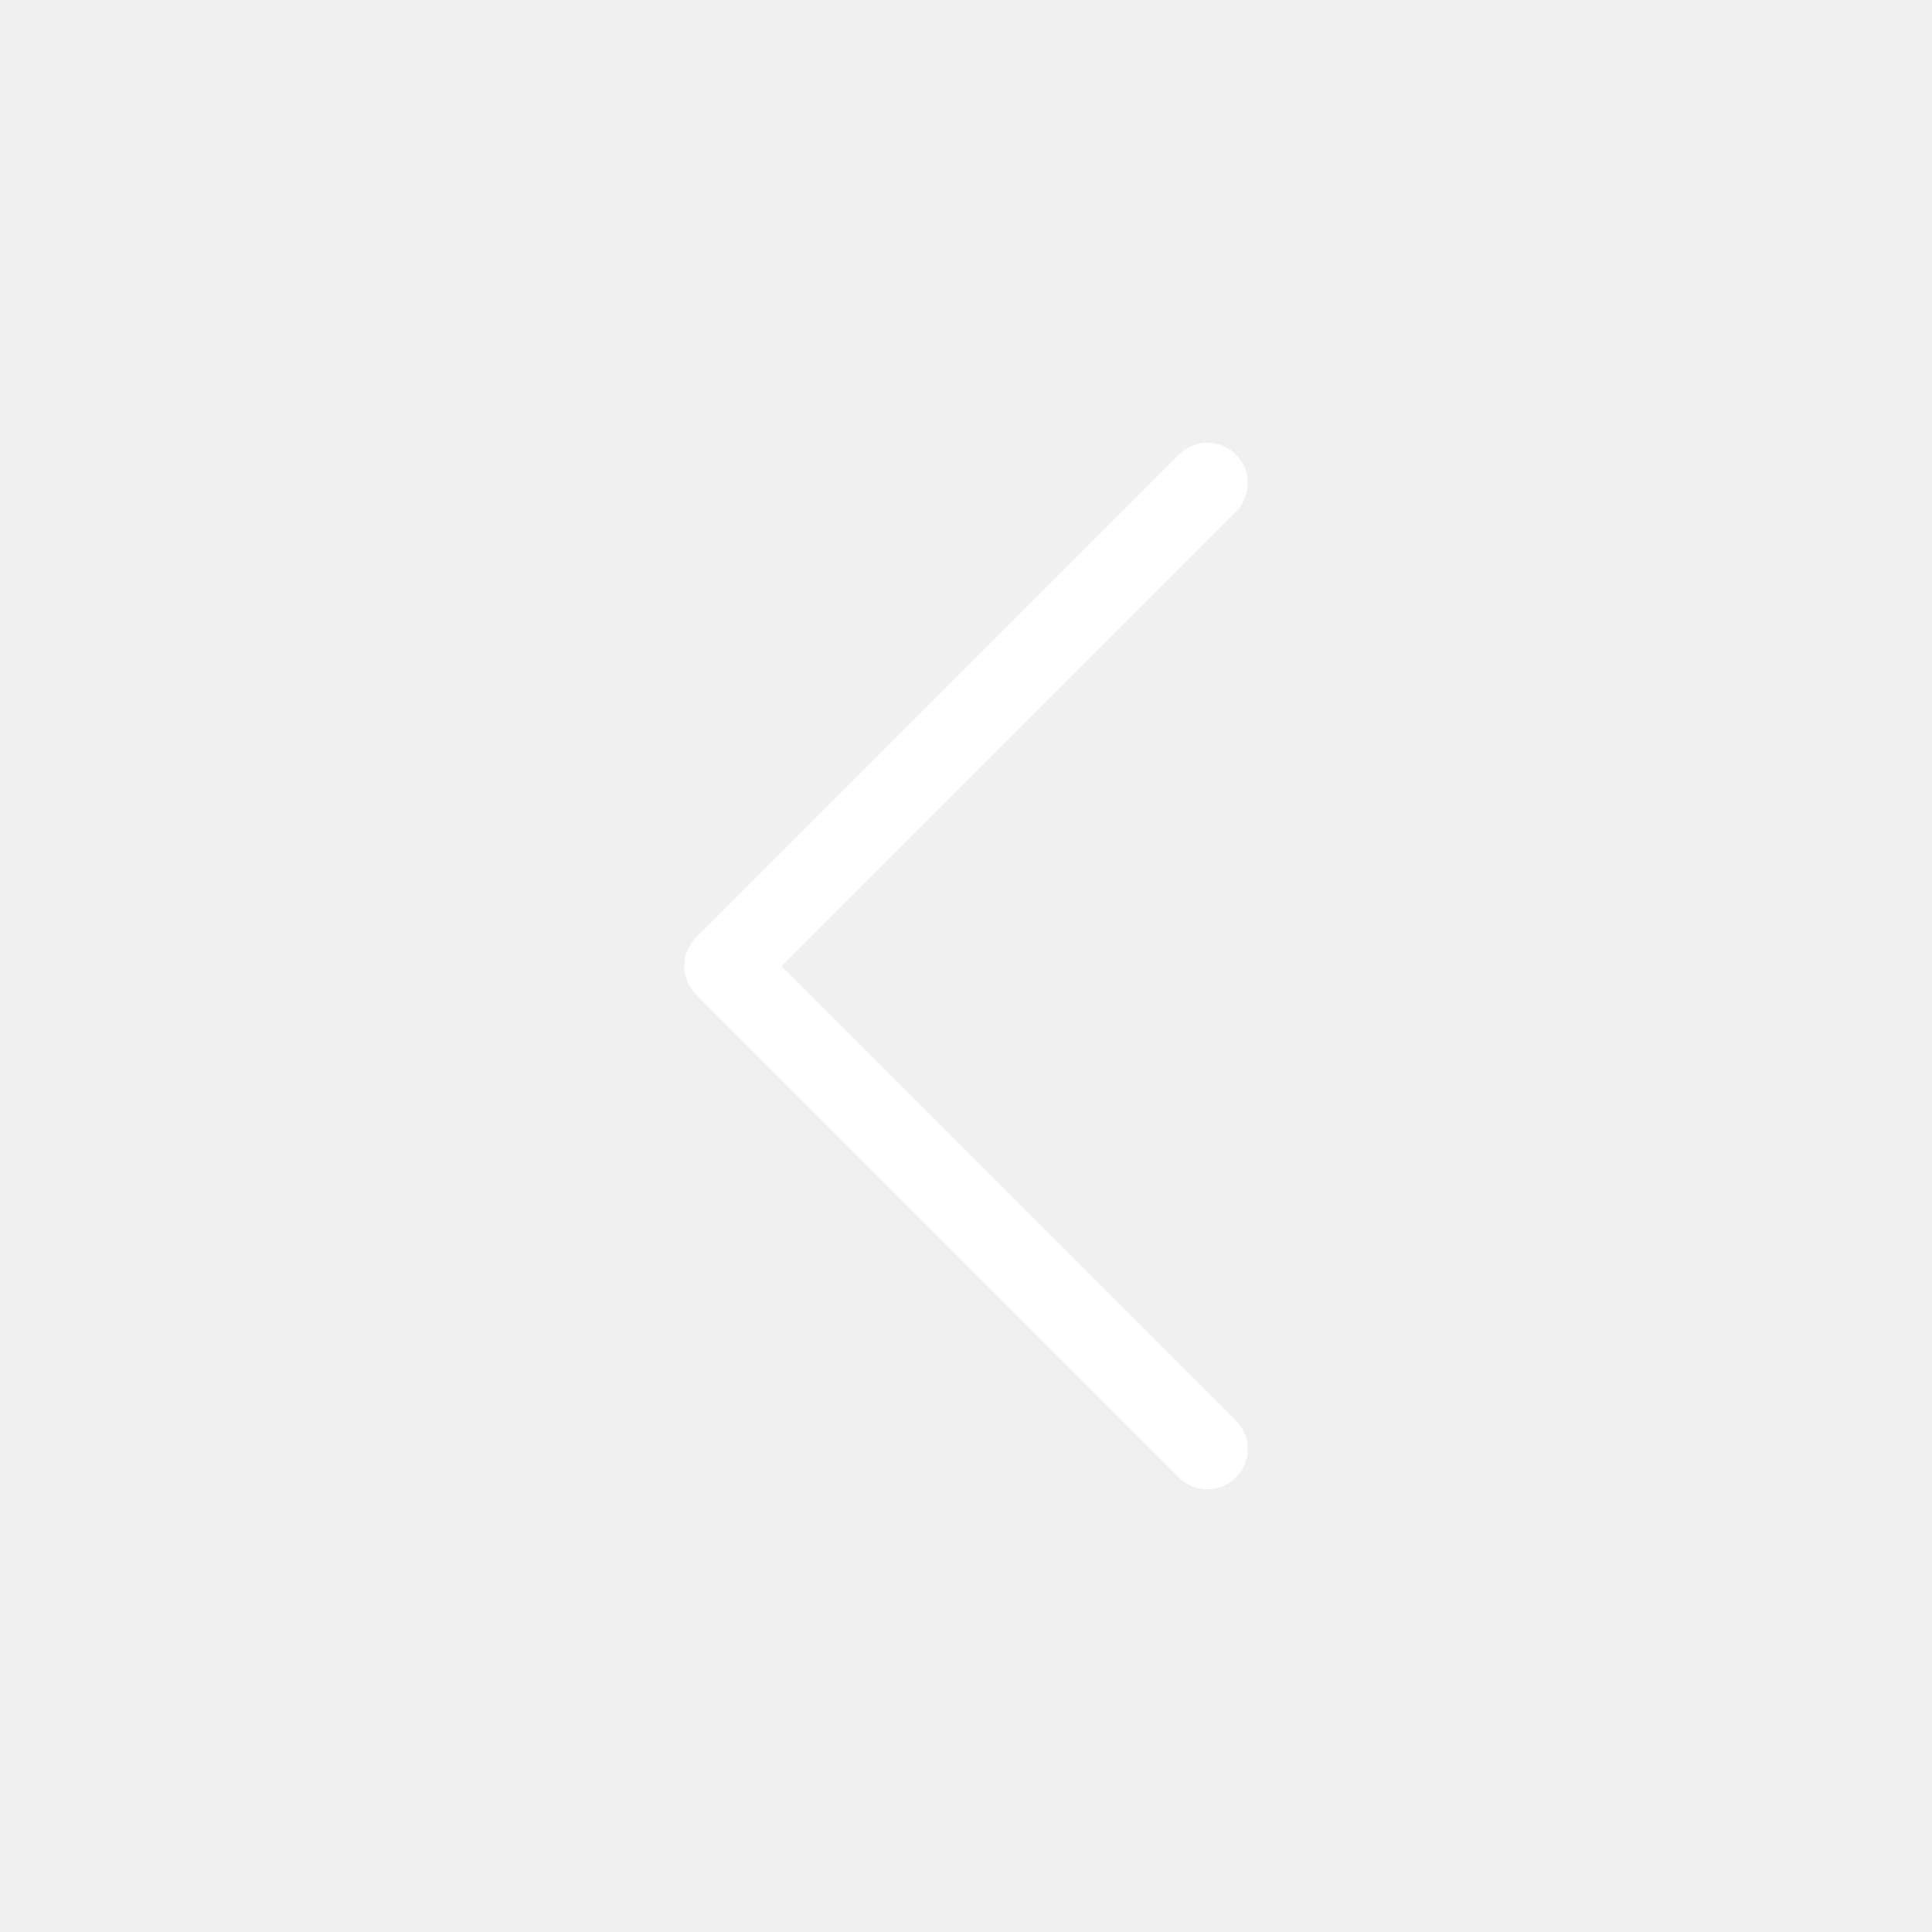
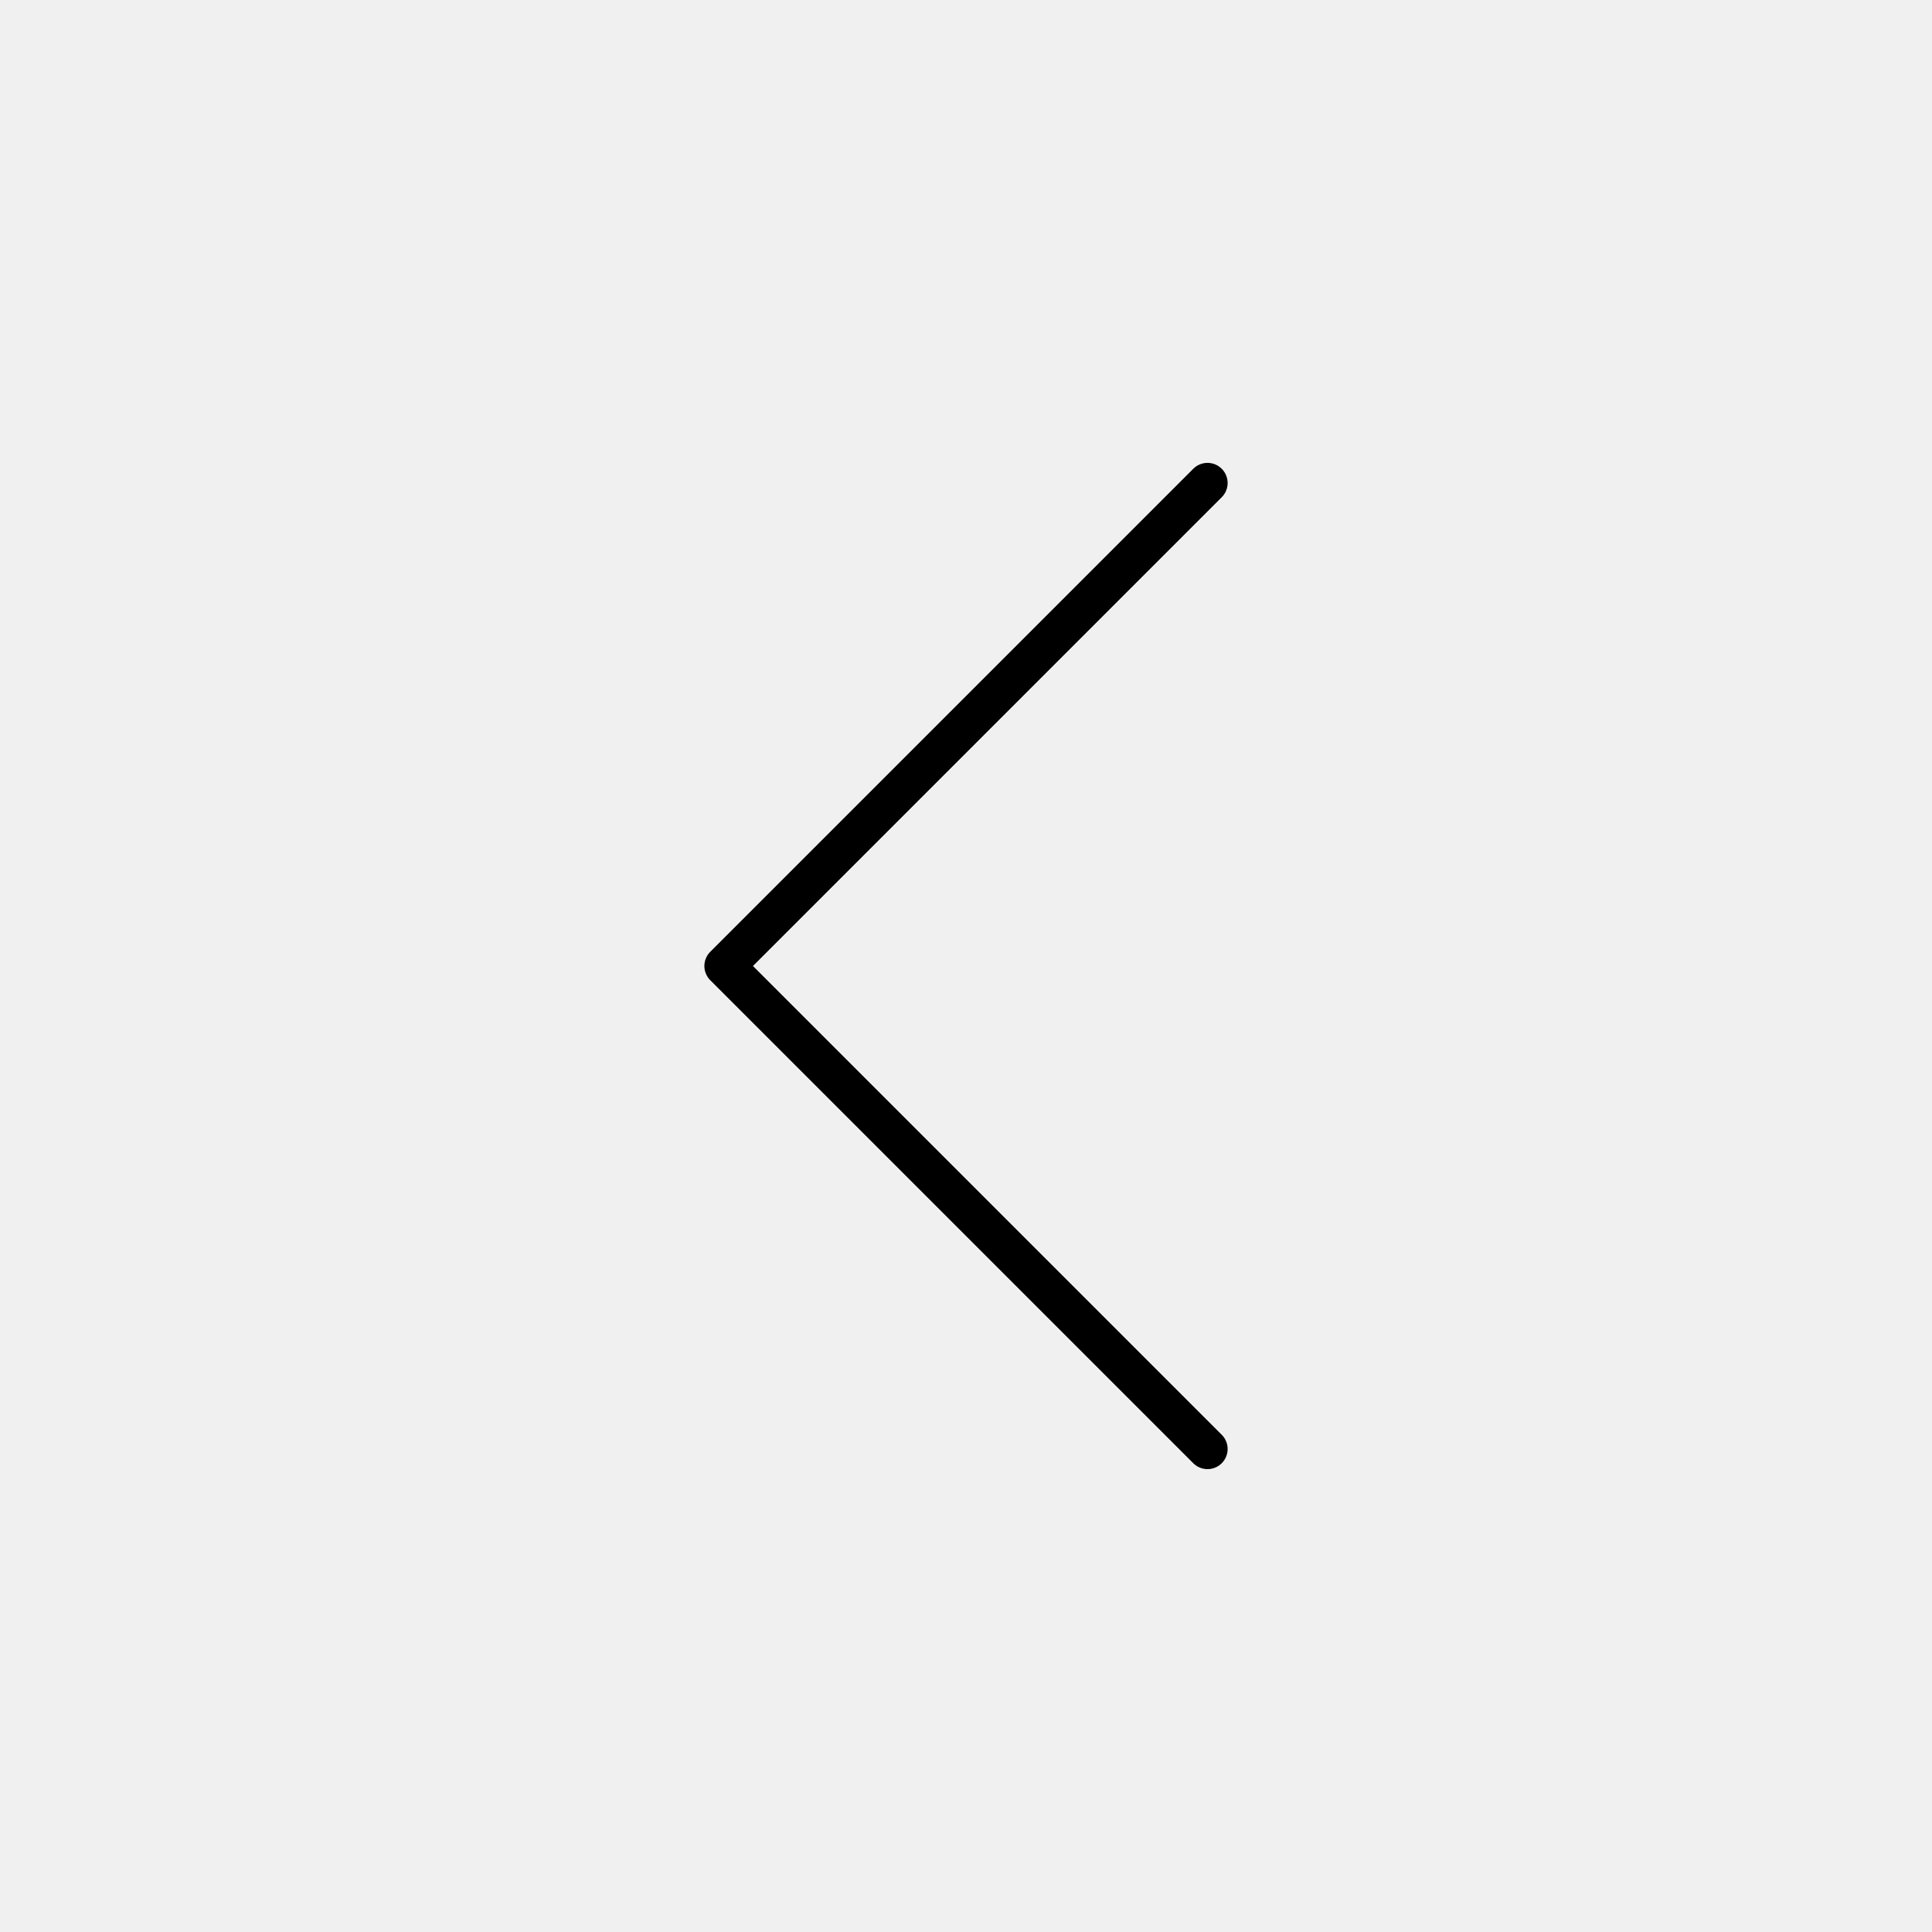
- <svg xmlns="http://www.w3.org/2000/svg" width="70" height="70" viewBox="0 0 24 24" fill="none" stroke="#FFFFFF" stroke-width="1" stroke-linecap="round" stroke-linejoin="round" class="feather feather-chevron-left">
+ <svg xmlns="http://www.w3.org/2000/svg" width="70" height="70" viewBox="0 0 24 24" fill="none" stroke="#000000" stroke-width=".5" stroke-linecap="round" stroke-linejoin="round" class="feather feather-chevron-left">
  <polyline points="15 18 9 12 15 6" />
</svg>
